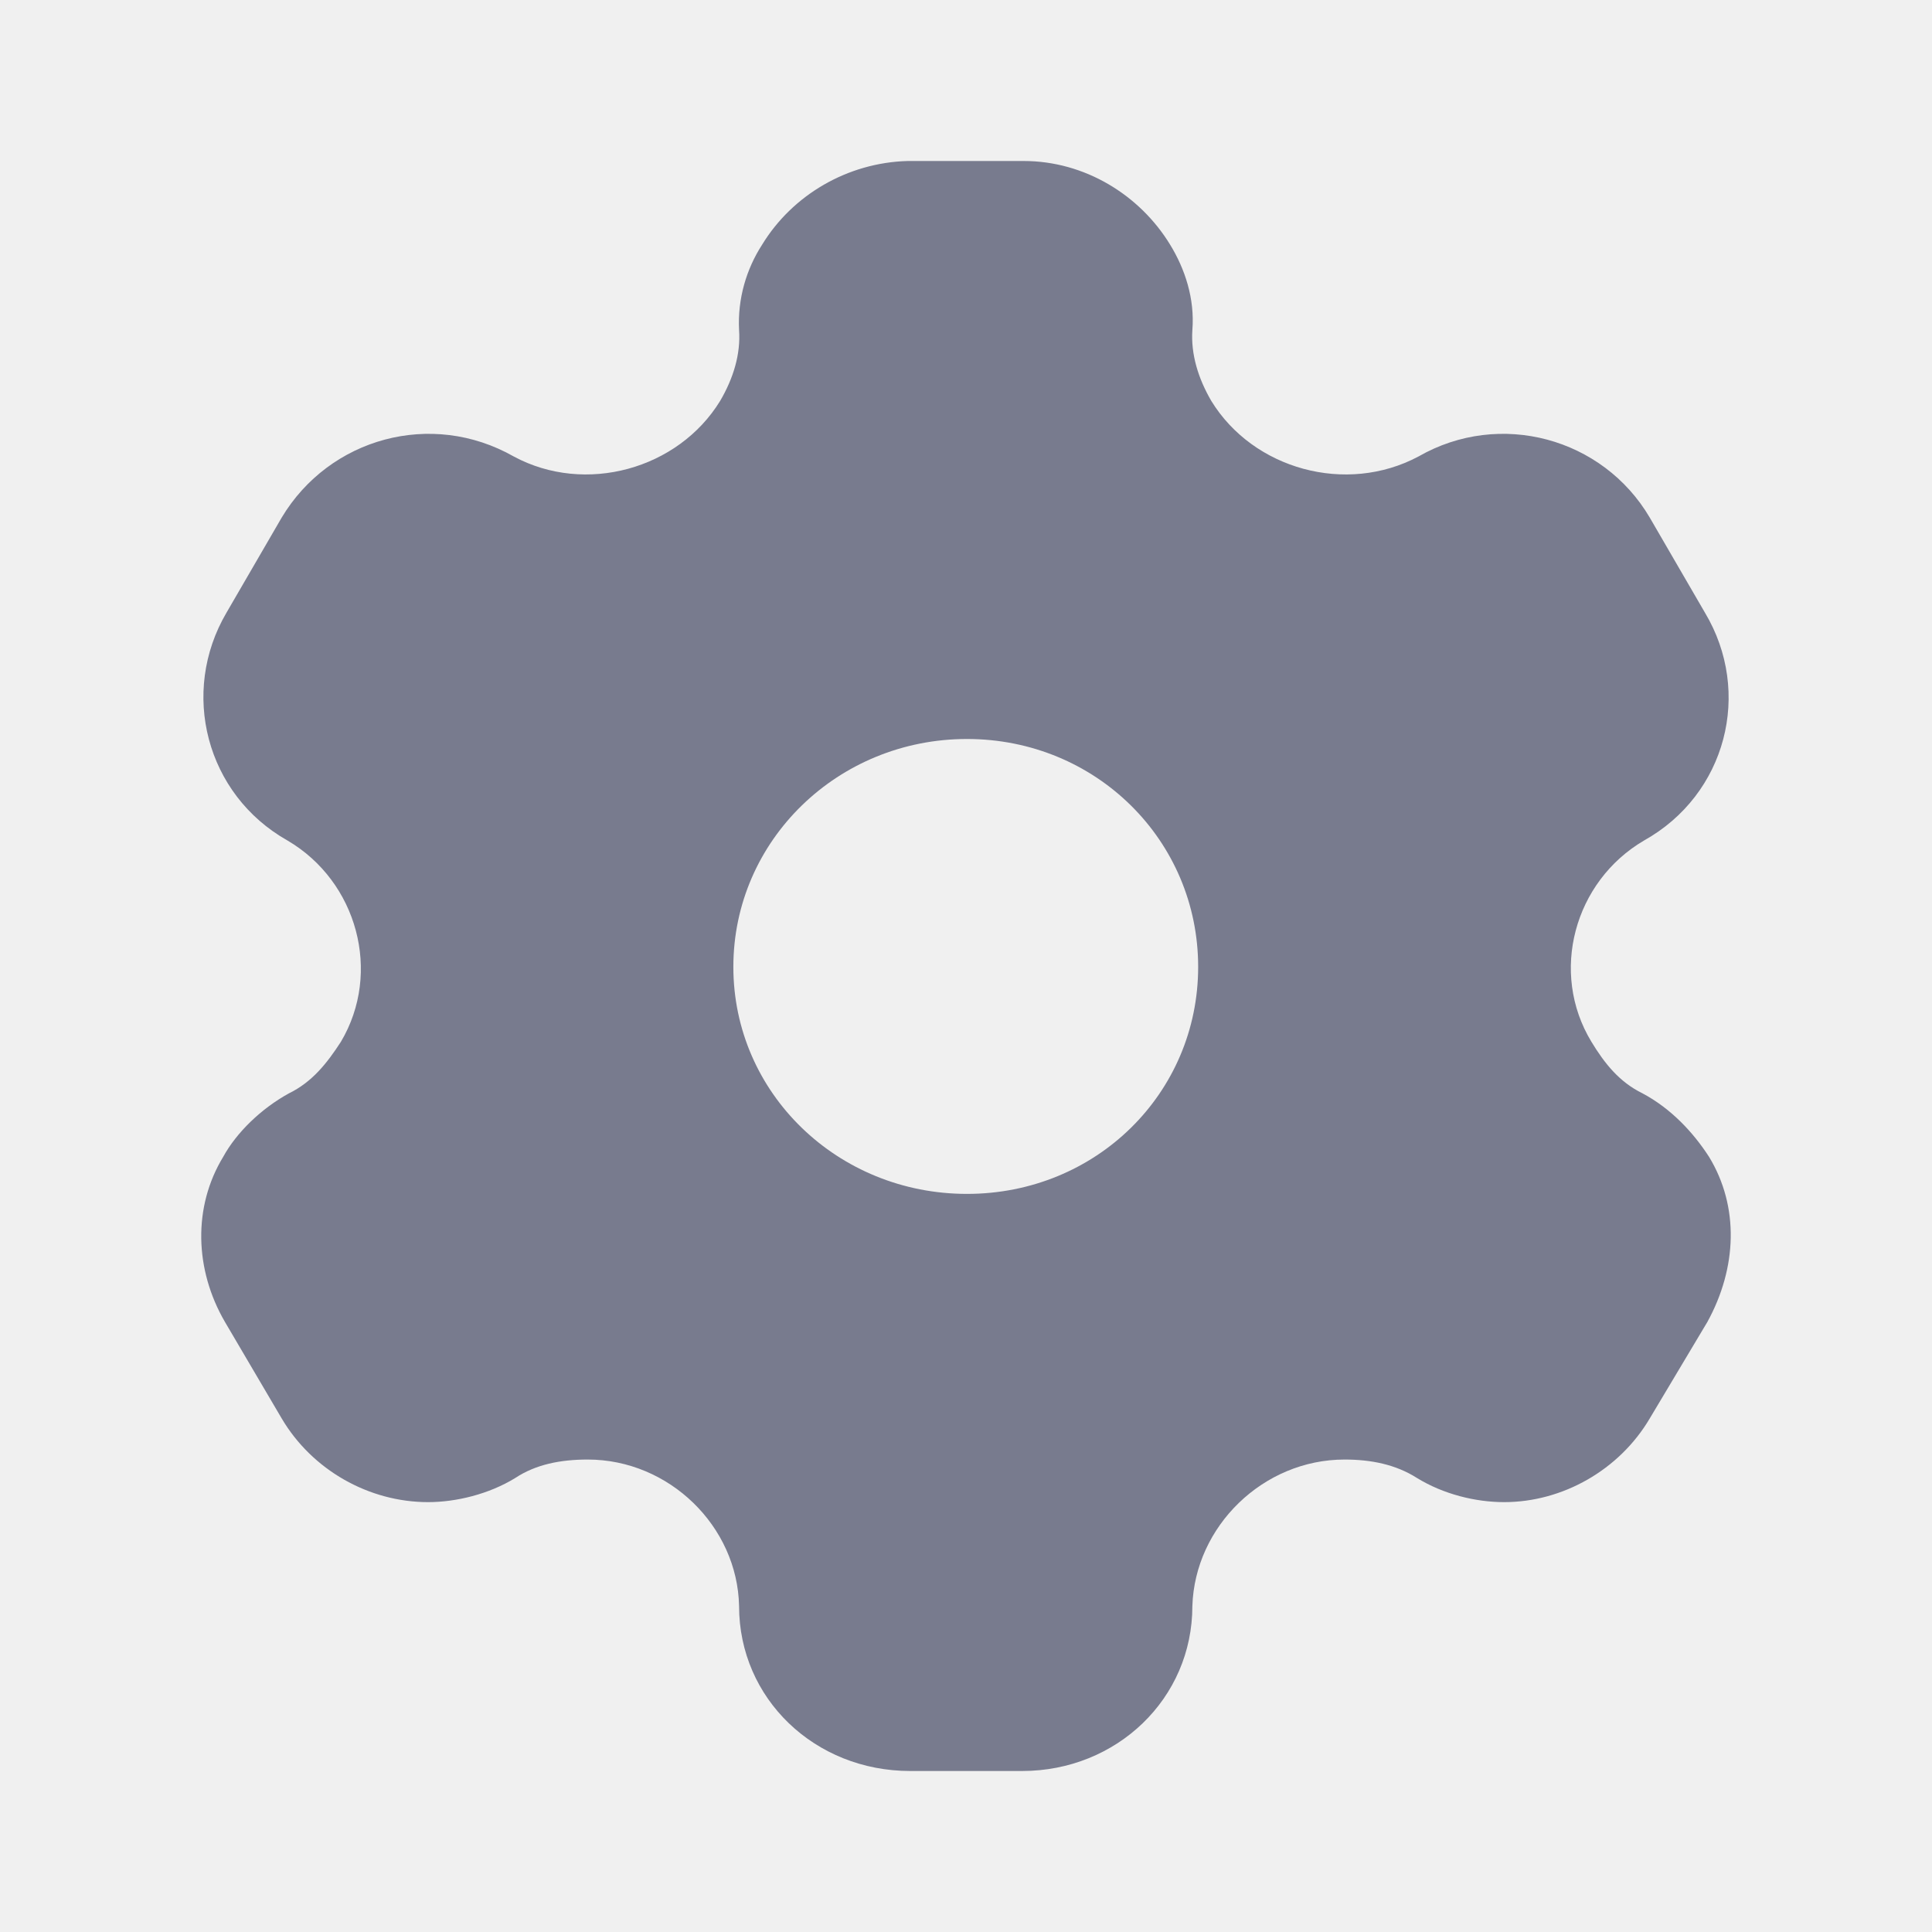
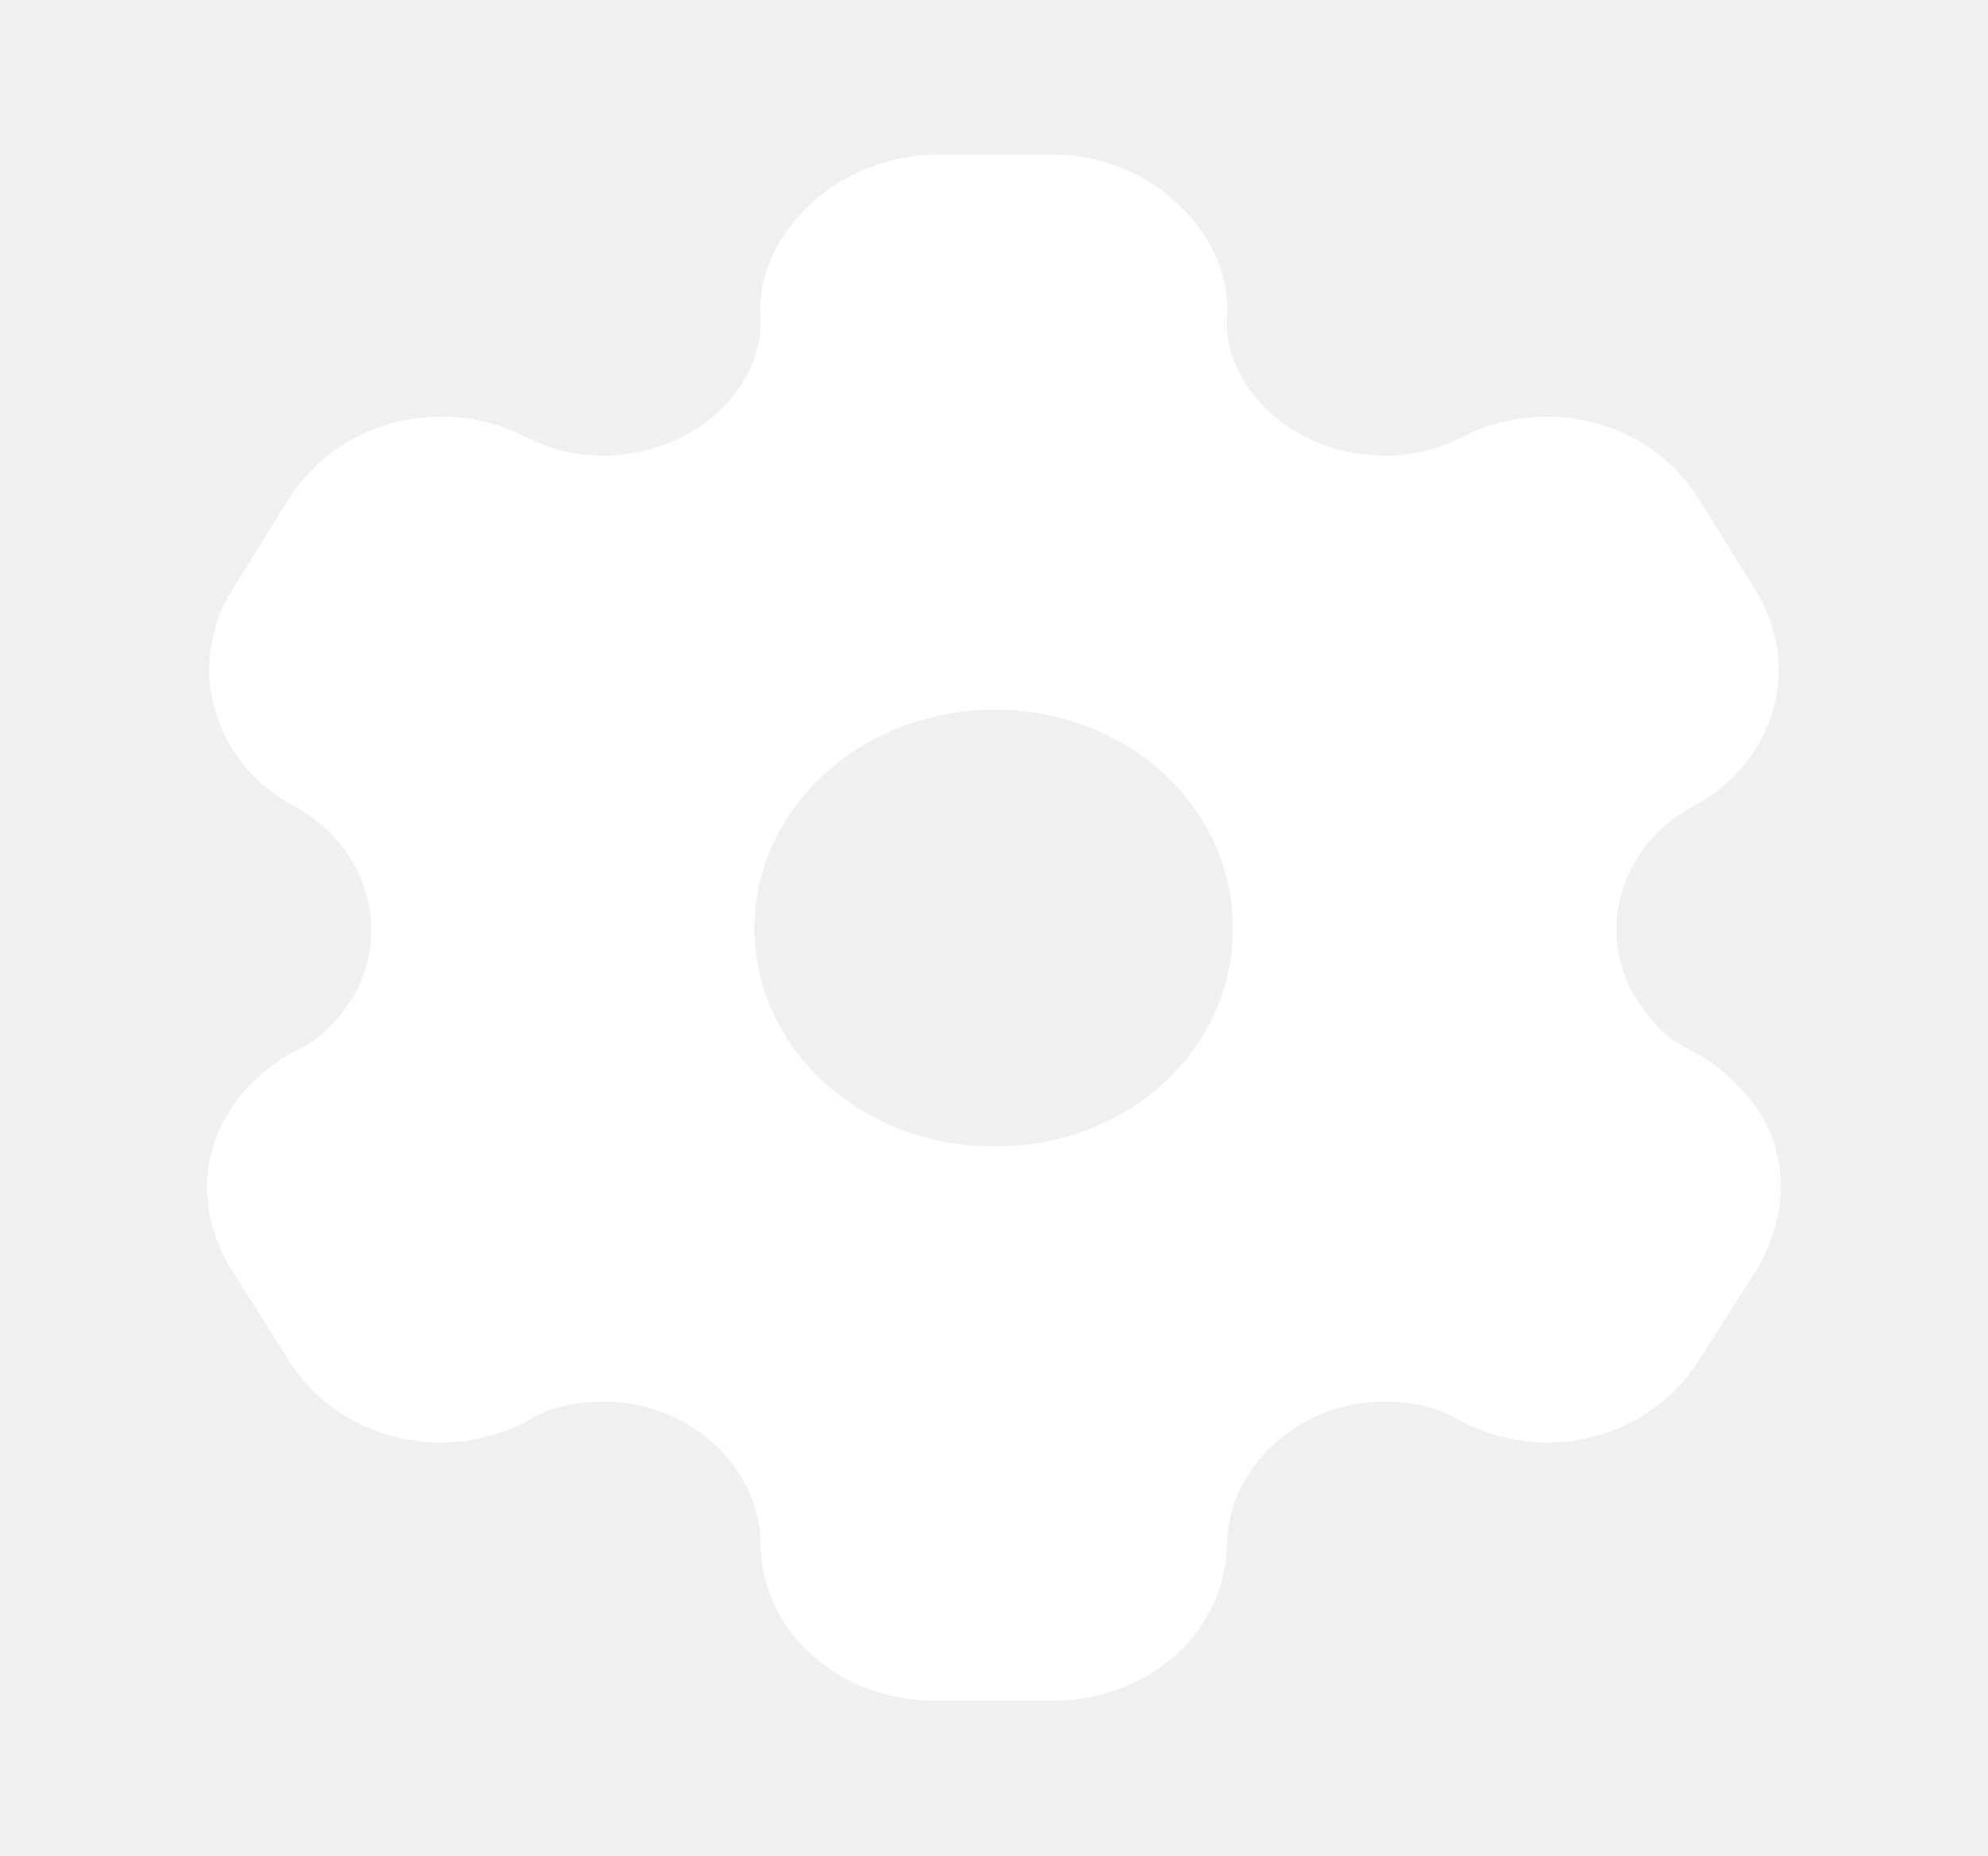
- <svg xmlns="http://www.w3.org/2000/svg" width="24" height="24" viewBox="0 0 24 24" fill="none">
-   <path fill-rule="evenodd" clip-rule="evenodd" d="M20.402 13.581C20.76 13.771 21.036 14.07 21.23 14.37C21.608 14.991 21.578 15.751 21.21 16.421L20.494 17.62C20.116 18.261 19.411 18.66 18.685 18.66C18.328 18.66 17.929 18.561 17.602 18.36C17.336 18.191 17.03 18.131 16.703 18.131C15.691 18.131 14.843 18.96 14.812 19.951C14.812 21.101 13.872 22 12.697 22H11.307C10.121 22 9.181 21.101 9.181 19.951C9.161 18.96 8.312 18.131 7.301 18.131C6.963 18.131 6.657 18.191 6.401 18.36C6.074 18.561 5.666 18.66 5.318 18.66C4.582 18.66 3.877 18.261 3.499 17.62L2.794 16.421C2.416 15.771 2.395 14.991 2.773 14.37C2.937 14.07 3.244 13.771 3.591 13.581C3.877 13.441 4.061 13.21 4.235 12.941C4.746 12.081 4.439 10.95 3.571 10.441C2.559 9.87 2.232 8.6 2.814 7.61L3.499 6.43C4.092 5.44 5.359 5.09 6.381 5.67C7.27 6.15 8.425 5.83 8.946 4.98C9.11 4.7 9.202 4.4 9.181 4.1C9.161 3.71 9.273 3.34 9.467 3.04C9.845 2.42 10.53 2.02 11.276 2H12.717C13.473 2 14.158 2.42 14.536 3.04C14.72 3.34 14.843 3.71 14.812 4.1C14.792 4.4 14.884 4.7 15.047 4.98C15.568 5.83 16.723 6.15 17.622 5.67C18.634 5.09 19.912 5.44 20.494 6.43L21.179 7.61C21.772 8.6 21.445 9.87 20.423 10.441C19.554 10.95 19.247 12.081 19.769 12.941C19.932 13.21 20.116 13.441 20.402 13.581ZM9.11 12.011C9.11 13.581 10.408 14.831 12.012 14.831C13.616 14.831 14.884 13.581 14.884 12.011C14.884 10.441 13.616 9.18 12.012 9.18C10.408 9.18 9.11 10.441 9.11 12.011Z" fill="#787B8E" />
+ <svg xmlns="http://www.w3.org/2000/svg" width="30" height="28" viewBox="0 0 30 28" fill="none">
+   <path fill-rule="evenodd" clip-rule="evenodd" d="M25.503 15.843C25.95 16.065 26.295 16.415 26.538 16.765C27.01 17.488 26.972 18.375 26.512 19.157L25.618 20.557C25.145 21.303 24.264 21.77 23.357 21.77C22.91 21.77 22.411 21.653 22.003 21.42C21.671 21.222 21.287 21.152 20.878 21.152C19.614 21.152 18.553 22.12 18.515 23.275C18.515 24.617 17.34 25.667 15.871 25.667H14.133C12.652 25.667 11.476 24.617 11.476 23.275C11.451 22.12 10.391 21.152 9.126 21.152C8.704 21.152 8.321 21.222 8.002 21.42C7.593 21.653 7.082 21.77 6.648 21.77C5.728 21.77 4.846 21.303 4.374 20.557L3.492 19.157C3.02 18.398 2.994 17.488 3.467 16.765C3.671 16.415 4.054 16.065 4.489 15.843C4.846 15.68 5.076 15.412 5.294 15.097C5.932 14.093 5.549 12.775 4.463 12.18C3.199 11.515 2.79 10.033 3.518 8.878L4.374 7.502C5.115 6.347 6.699 5.938 7.976 6.615C9.088 7.175 10.531 6.802 11.183 5.81C11.387 5.483 11.502 5.133 11.476 4.783C11.451 4.328 11.591 3.897 11.834 3.547C12.307 2.823 13.163 2.357 14.095 2.333H15.896C16.842 2.333 17.698 2.823 18.17 3.547C18.4 3.897 18.553 4.328 18.515 4.783C18.49 5.133 18.605 5.483 18.809 5.81C19.46 6.802 20.904 7.175 22.028 6.615C23.293 5.938 24.89 6.347 25.618 7.502L26.474 8.878C27.215 10.033 26.806 11.515 25.528 12.18C24.442 12.775 24.059 14.093 24.711 15.097C24.915 15.412 25.145 15.68 25.503 15.843ZM11.387 14.012C11.387 15.843 13.009 17.302 15.015 17.302C17.021 17.302 18.605 15.843 18.605 14.012C18.605 12.18 17.021 10.71 15.015 10.71C13.009 10.71 11.387 12.18 11.387 14.012Z" fill="white" />
</svg>
